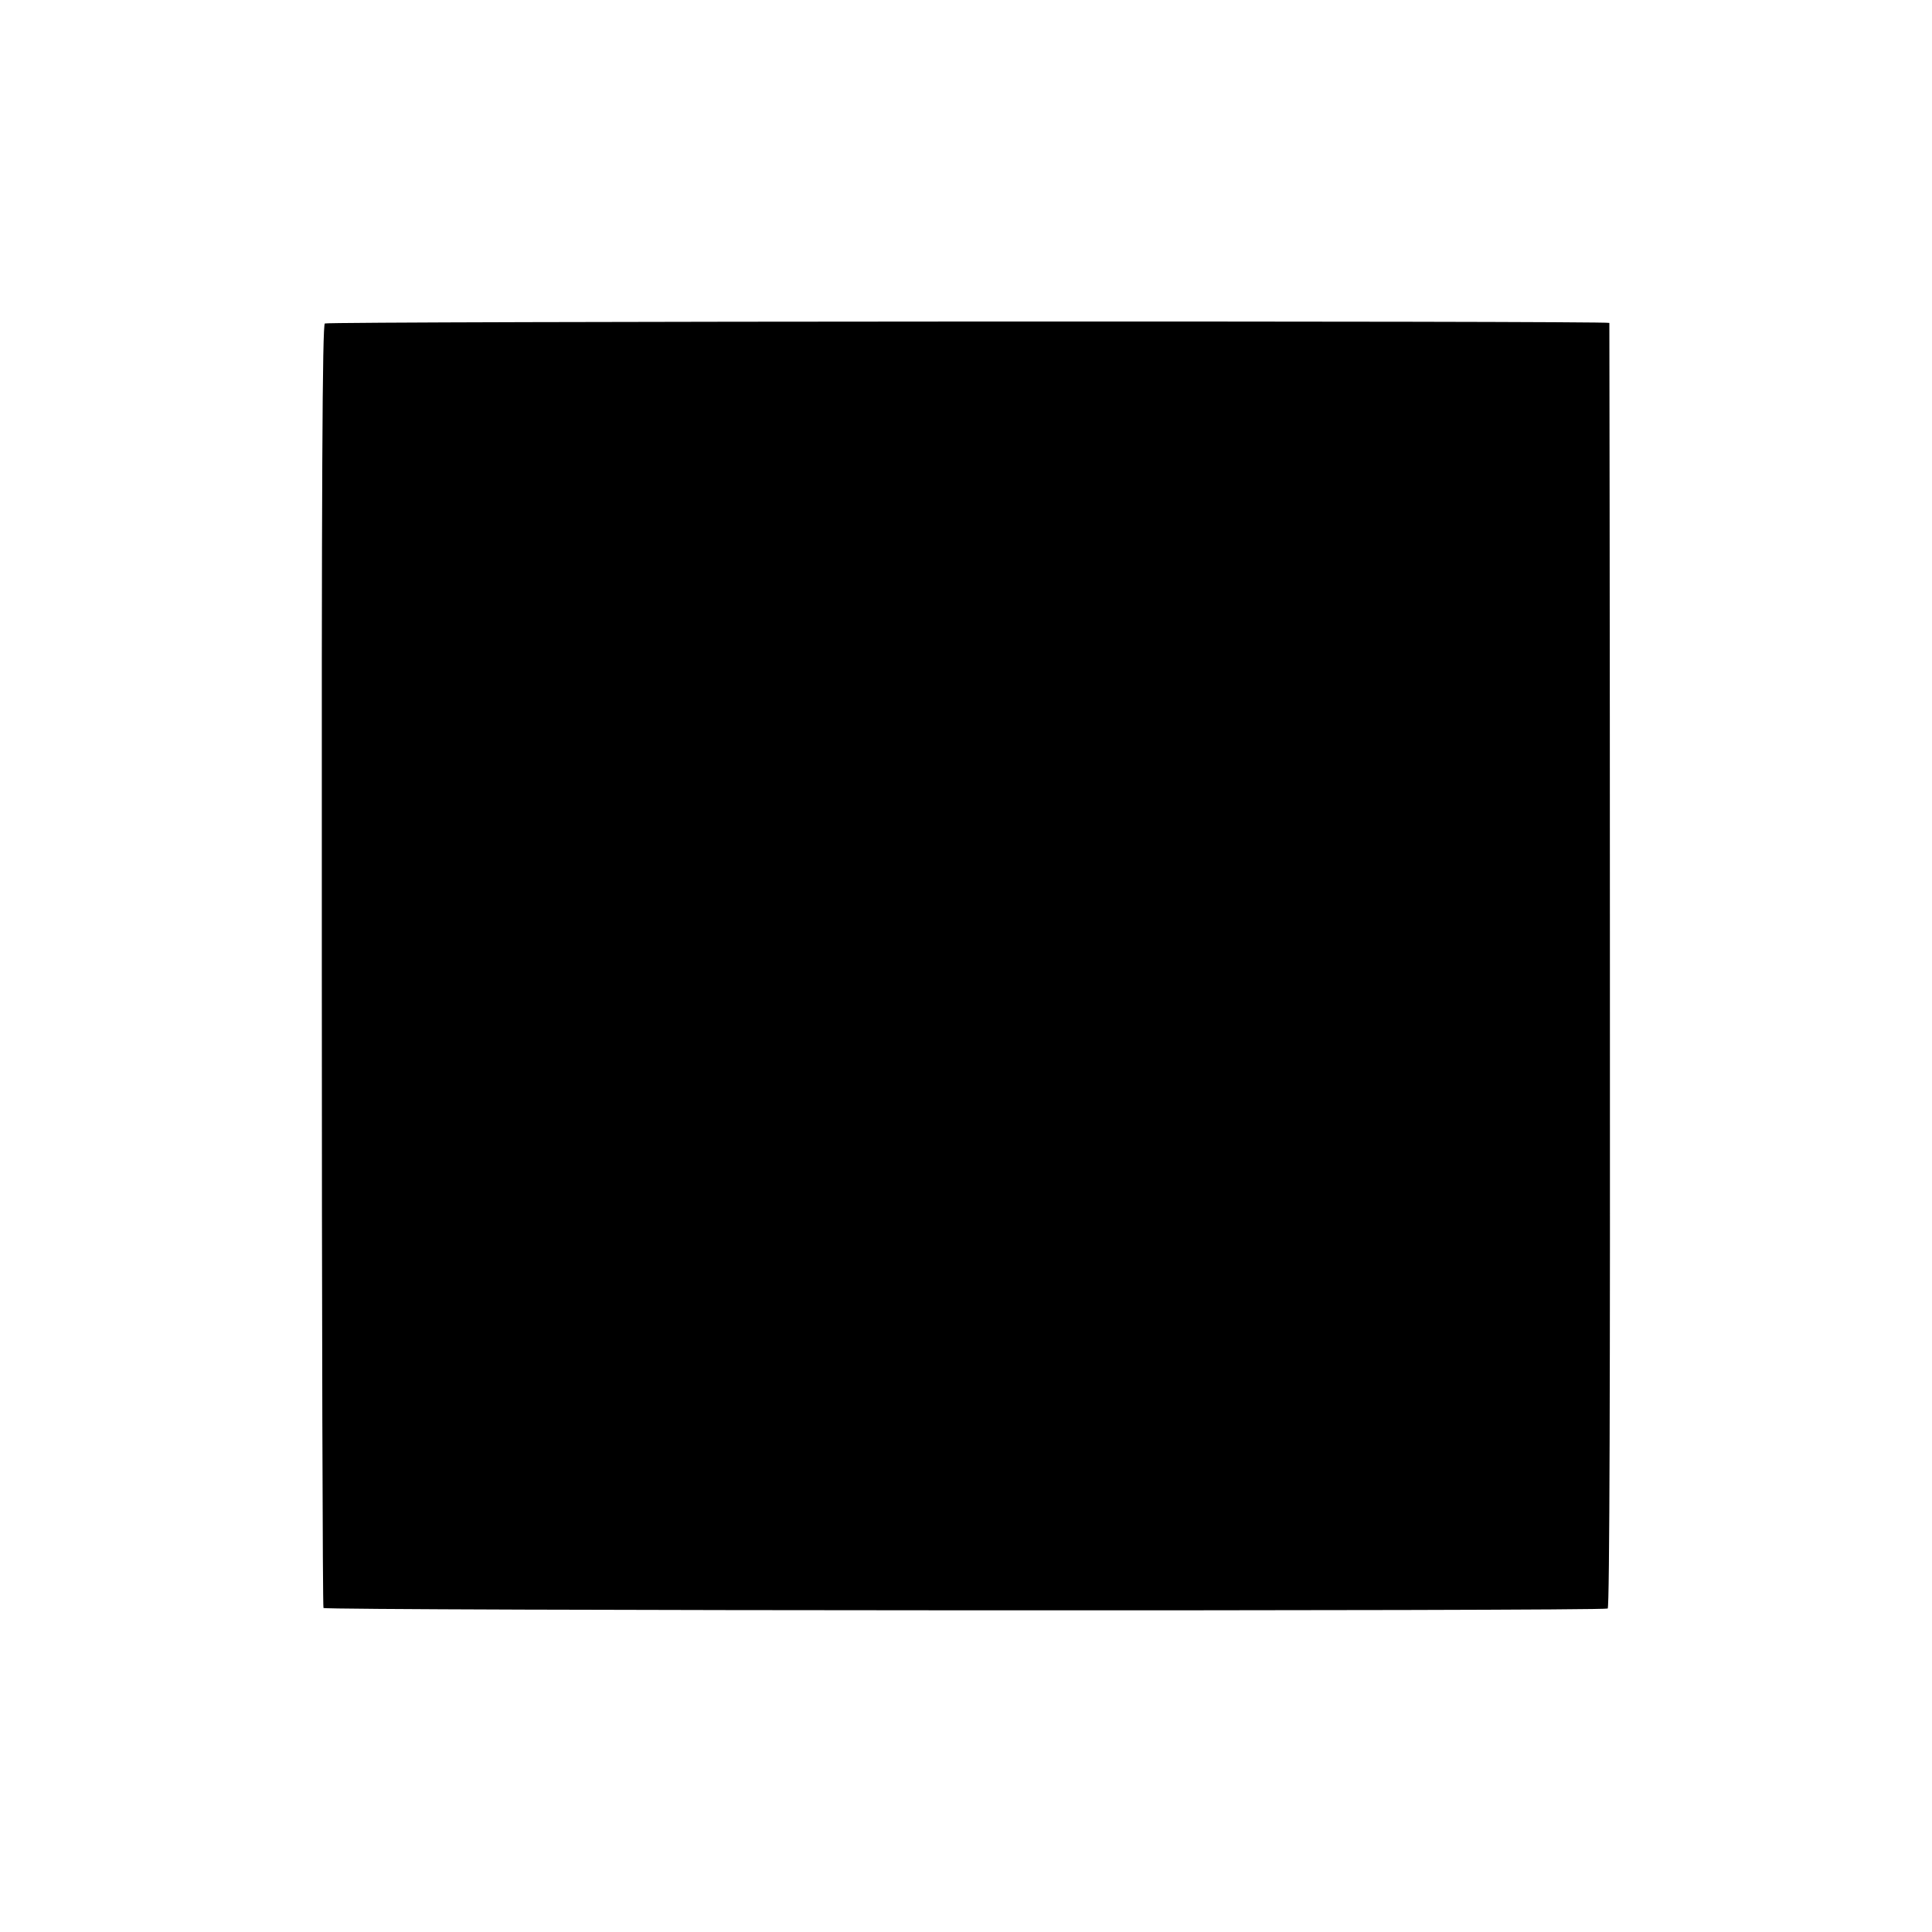
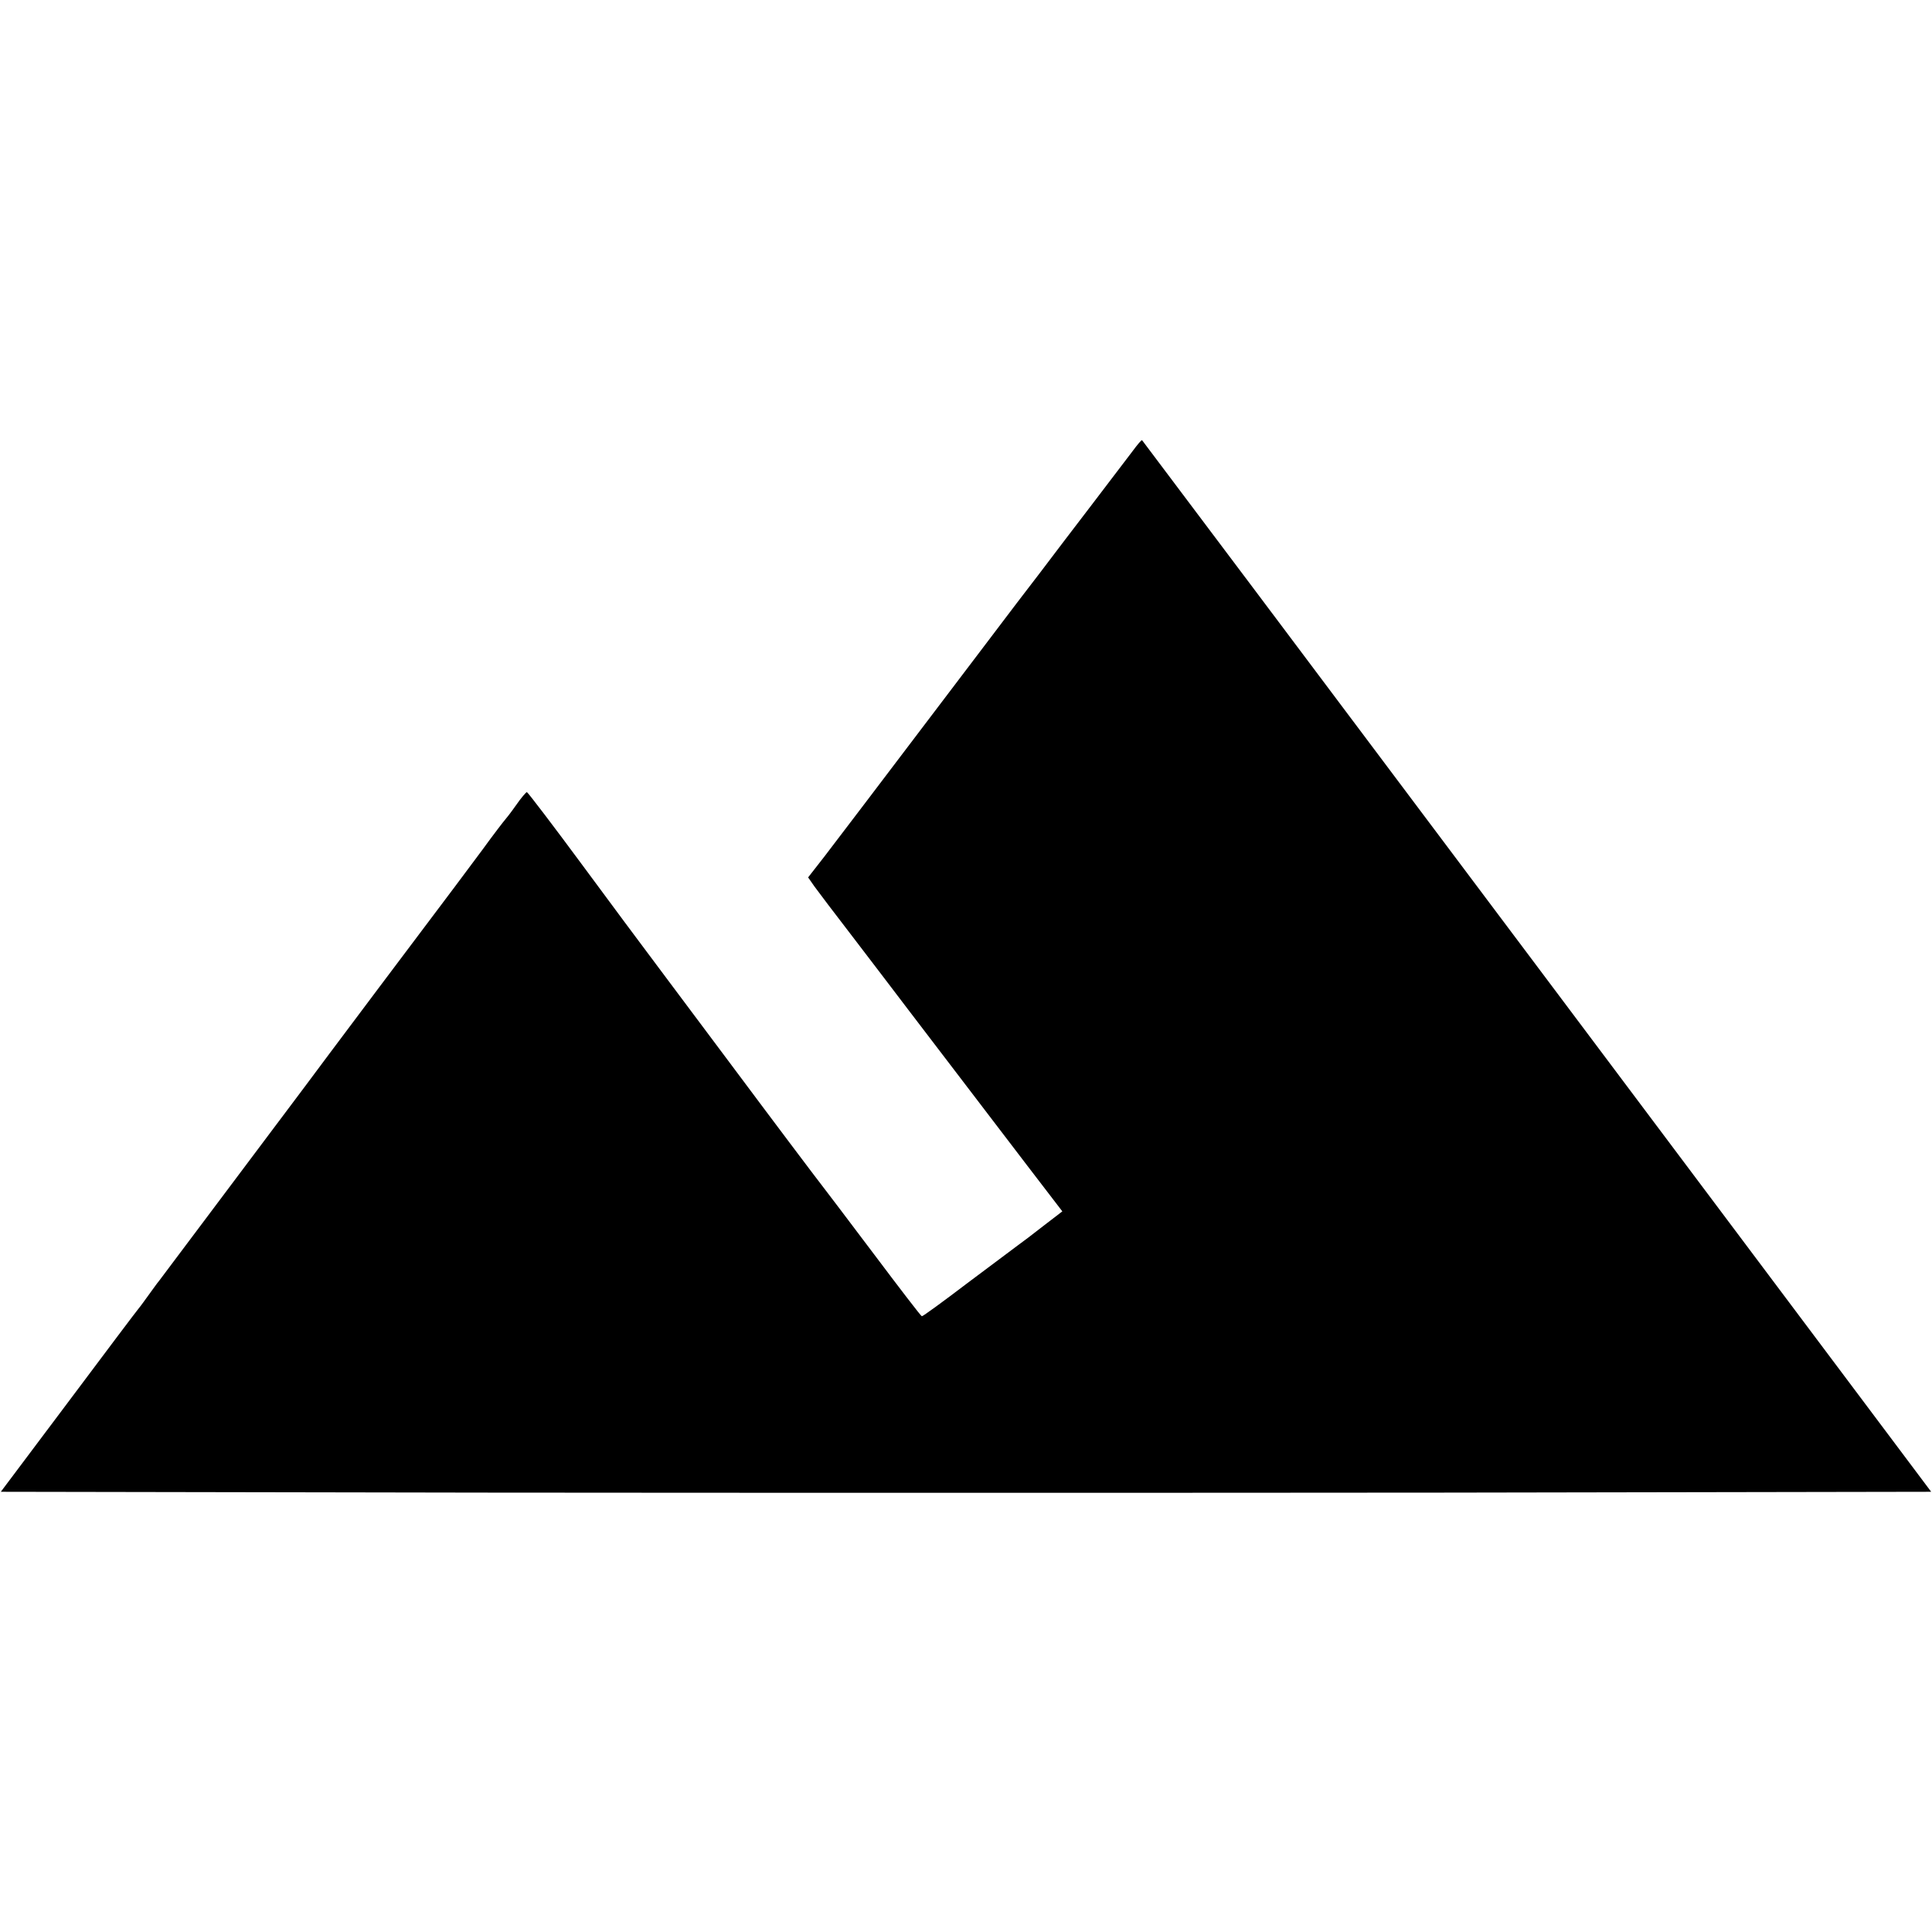
<svg xmlns="http://www.w3.org/2000/svg" version="1.0" width="700pt" height="700pt" viewBox="0 0 700 700" preserveAspectRatio="xMidYMid meet">
  <g transform="translate(0,700) scale(0.1,-0.1)" fill="#000000" stroke="none">
-     <path d="M1177 5828 c-9 -5 -12 -554 -11 -2325 0 -1276 3 -2324 6 -2329 7 -10 4637 -12 4653 -2 7 4 9 850 8 2330 0 1277 -2 2325 -2 2328 -1 8 -4641 6 -4654 -2z" />
+     <path d="M4104 5366 c-17 -22 -86 -113 -153 -201 -67 -88 -131 -171 -141 -185 -10 -14 -67 -88 -126 -165 -58 -77 -164 -216 -235 -310 -277 -365 -404 -533 -461 -607 l-60 -77 23 -33 c13 -18 75 -100 139 -183 63 -82 154 -202 202 -265 136 -178 289 -379 429 -562 l128 -167 -69 -53 c-37 -29 -79 -61 -92 -70 -12 -9 -95 -71 -183 -137 -88 -67 -162 -121 -165 -120 -3 0 -81 102 -175 227 -93 124 -178 235 -187 247 -9 11 -157 207 -327 435 -171 228 -316 423 -323 432 -7 9 -103 138 -213 287 -110 149 -203 271 -206 271 -3 0 -21 -21 -39 -47 -19 -27 -37 -50 -40 -53 -3 -3 -41 -52 -83 -110 -43 -58 -88 -118 -100 -134 -27 -35 -521 -693 -541 -721 -46 -61 -519 -692 -529 -705 -7 -8 -23 -31 -37 -50 -14 -19 -30 -42 -37 -50 -7 -8 -122 -161 -256 -340 l-244 -325 1749 -3 c961 -1 2535 -1 3496 0 l1749 3 -1428 1904 c-785 1047 -1429 1904 -1431 1906 -2 2 -17 -16 -34 -39z" />
  </g>
</svg>
